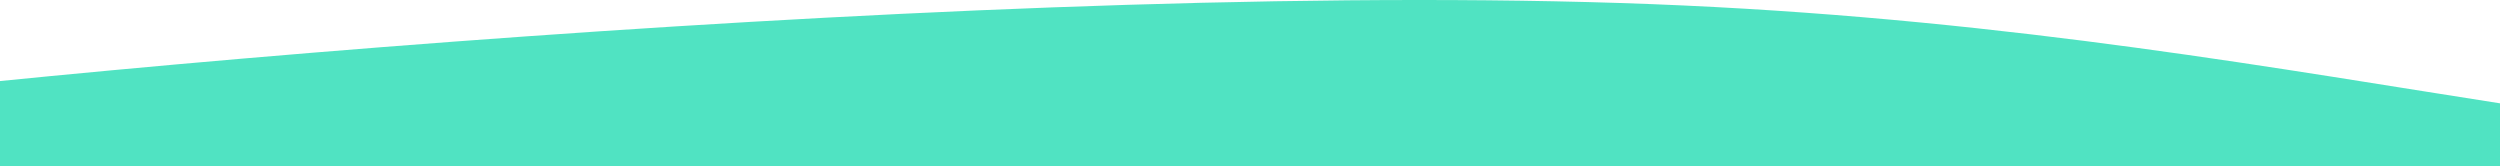
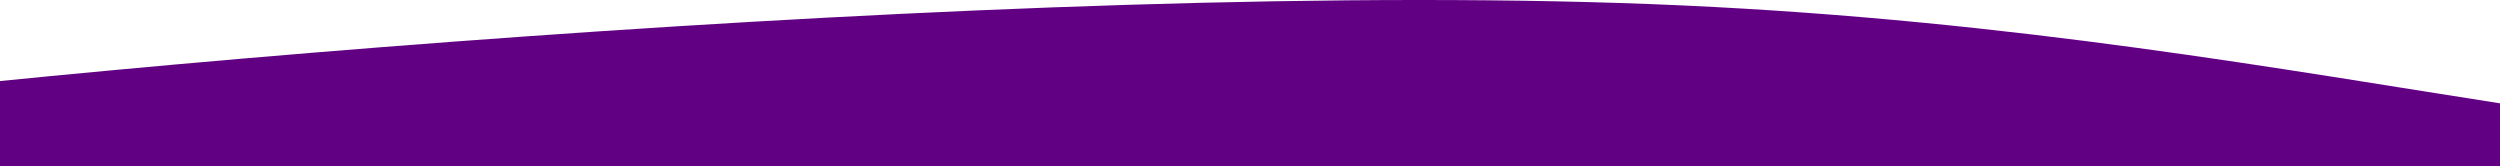
<svg xmlns="http://www.w3.org/2000/svg" width="771" height="51" viewBox="0 0 771 51">
  <g>
    <g clip-path="url(#clip-70388AEF-ED10-474B-9B2B-8E2E7C2F8009)">
-       <path fill="#50e3c2" d="M-587 100.048s377.947-48.23 473.575-61.96C-17.798 24.356 315-7.689 519.273 1.692c204.273 9.38 332.243 60.668 436.679 36.394 104.436-24.273 124.52-29.394 124.52-29.394v107.355H-587z" />
+       <path fill="#620084" d="M-587 100.048s377.947-48.23 473.575-61.96C-17.798 24.356 315-7.689 519.273 1.692c204.273 9.38 332.243 60.668 436.679 36.394 104.436-24.273 124.52-29.394 124.52-29.394v107.355H-587z" />
    </g>
  </g>
</svg>
